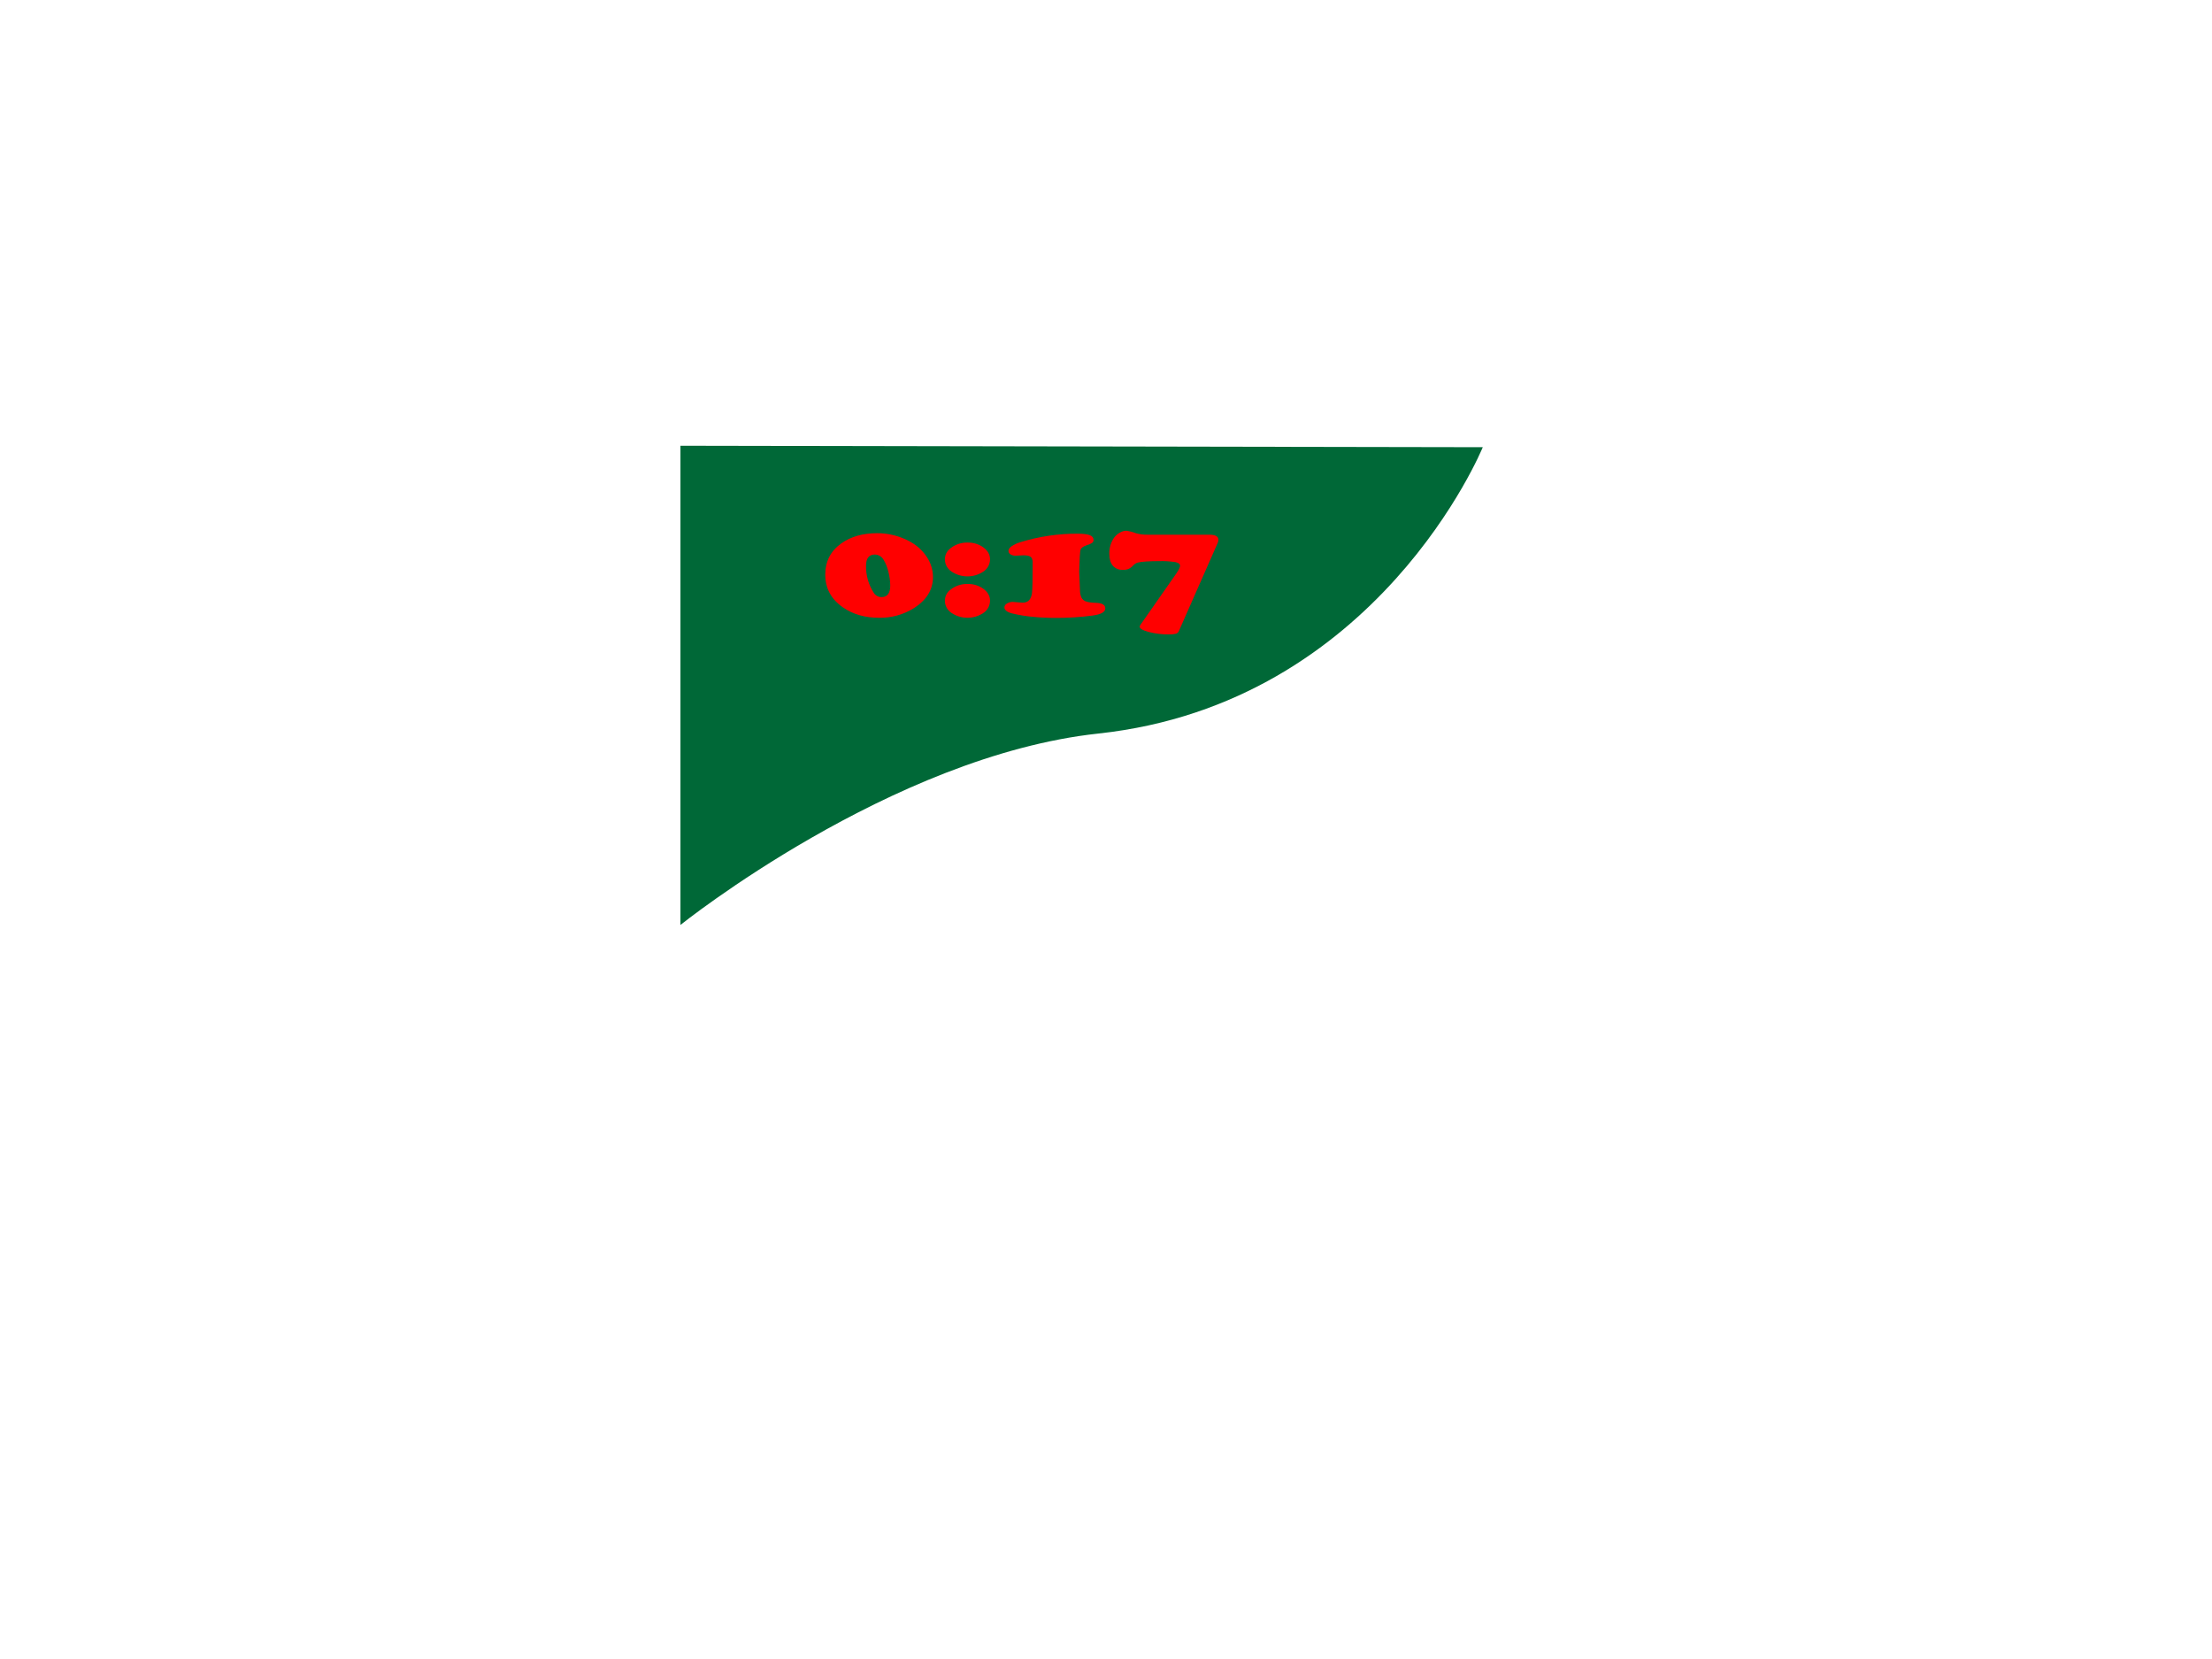
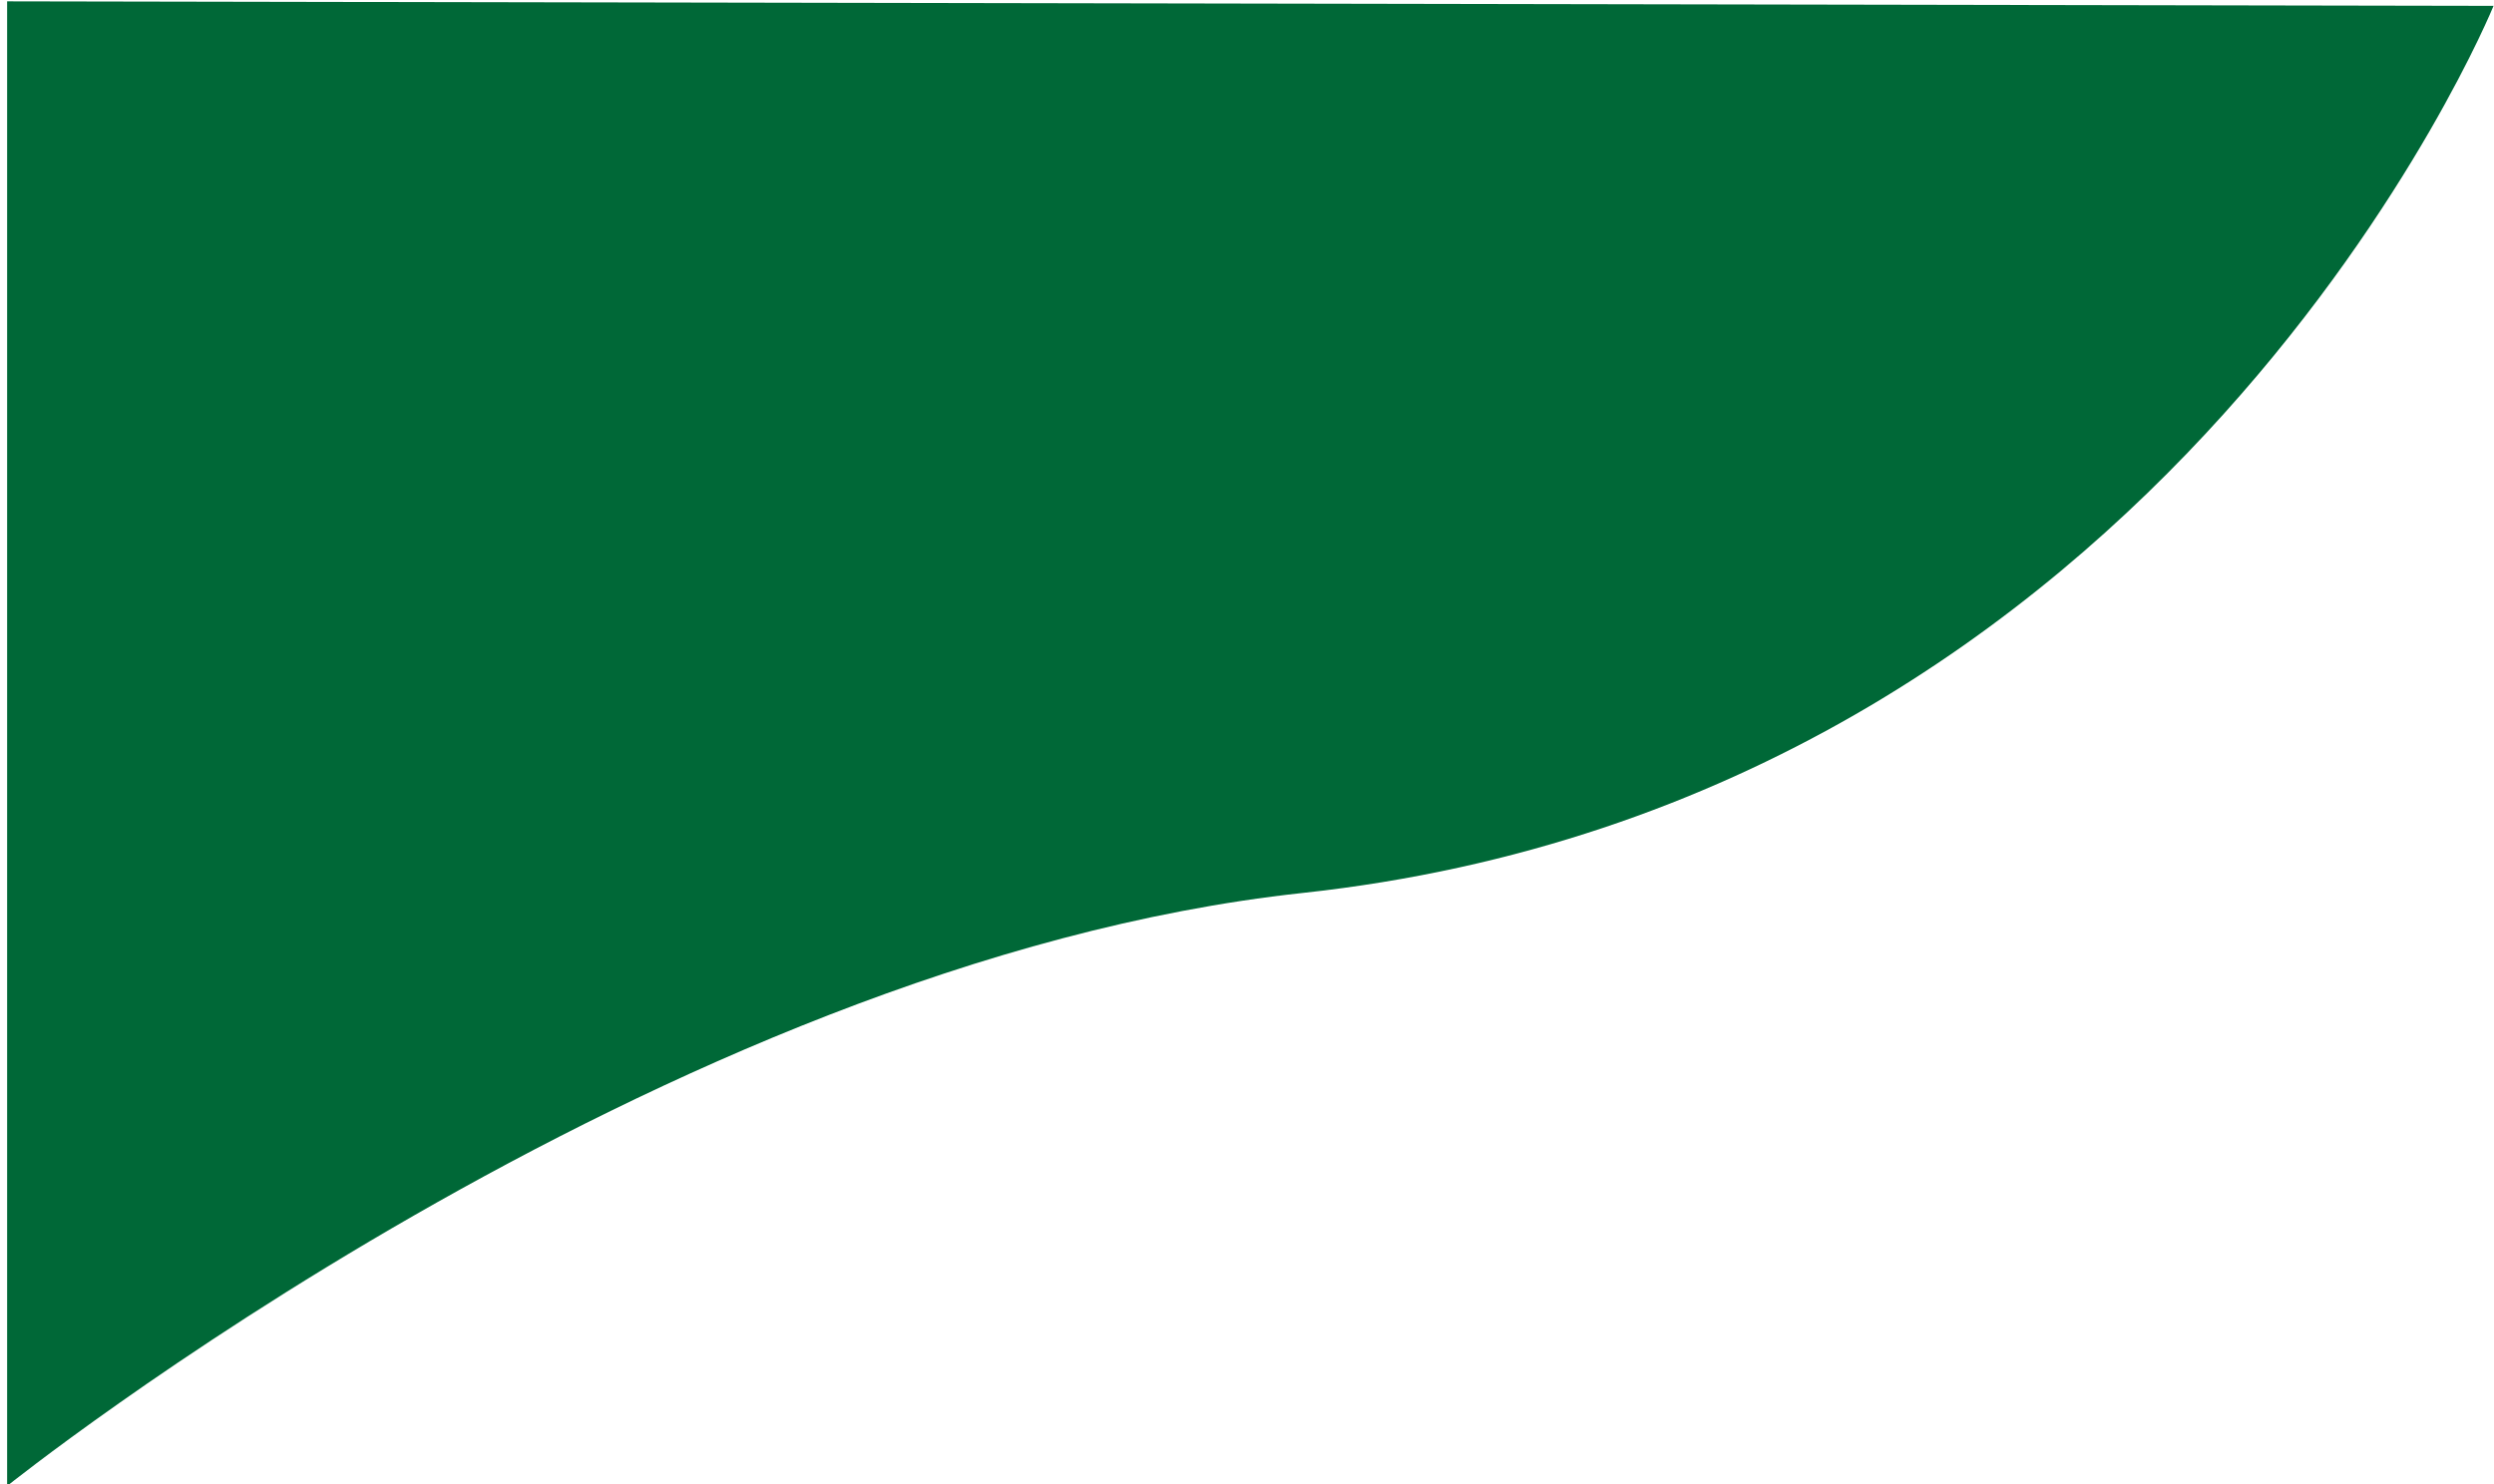
- <svg xmlns="http://www.w3.org/2000/svg" id="Layer_1" data-name="Layer 1" viewBox="0 0 1520 1140">
+ <svg xmlns="http://www.w3.org/2000/svg" id="Layer_1" data-name="Layer 1" viewBox="0 0 553 329">
  <defs>
-     <style>.cls-1{fill:#006837;}.cls-2{fill:red;}</style>
+     <style>.cls-1{fill:#006837;}</style>
  </defs>
-   <path class="cls-1" d="M754.78,504.06c-142.32,15.36-287.2,131.52-287.2,131.52V306.3l551.32,1S947.2,483.29,754.78,504.06Z" />
-   <path class="cls-2" d="M602.72,366.39a46.76,46.76,0,0,1,17.35,3.3q11.31,4.43,16.9,13.19a24.67,24.67,0,0,1,4.14,13.63q0,13.2-13.48,21.61a43.68,43.68,0,0,1-23.53,6.4q-14.6,0-24.85-7.14-12.16-8.42-12.16-22.49,0-13.72,11.11-21.56Q588,366.4,602.72,366.39Zm-1.51,14.67q-6.12,0-6.12,7.78a33.22,33.22,0,0,0,5.2,18.31,6.21,6.21,0,0,0,5.45,3.15q6,0,6-7.93a38.26,38.26,0,0,0-1.28-9.47,28.91,28.91,0,0,0-3.25-8.2A7.07,7.07,0,0,0,601.21,381.06Z" />
-   <path class="cls-2" d="M665,372.84a17.56,17.56,0,0,1,10.81,3.37q4.5,3.38,4.5,8.1a10.09,10.09,0,0,1-4.66,8.51,19.72,19.72,0,0,1-21.69,0,10.08,10.08,0,0,1-4.67-8.51,9.38,9.38,0,0,1,3.94-7.63A18.09,18.09,0,0,1,665,372.84Zm0,28.45a17.49,17.49,0,0,1,10.81,3.37q4.5,3.38,4.5,8.1a10.09,10.09,0,0,1-4.66,8.51,19.72,19.72,0,0,1-21.69,0,10.08,10.08,0,0,1-4.67-8.51,9.38,9.38,0,0,1,3.94-7.63A18.09,18.09,0,0,1,665,401.29Z" />
-   <path class="cls-2" d="M695.86,413.59c.62,0,2.06.12,4.34.35a21.39,21.39,0,0,0,2.5.19q5.58,0,6.44-6.59.47-3.74.46-21.26,0-2.65-1.44-3.69t-5.26-1c-.62,0-1.49.05-2.63.15-.88.07-1.65.1-2.3.1a6.45,6.45,0,0,1-3.62-.91A2.76,2.76,0,0,1,693,378.5q0-1.58,2.1-3.12a20.19,20.19,0,0,1,5.86-2.74,130.23,130.23,0,0,1,39.57-5.9c3.81,0,6.58.33,8.31,1s2.6,1.74,2.6,3.22a2.47,2.47,0,0,1-.85,2,11.23,11.23,0,0,1-3.42,1.55q-4.08,1.33-4.67,3.25t-.92,15q.53,13.2.59,14.13a14,14,0,0,0,.53,2.61,5.37,5.37,0,0,0,3,3.59q2.16,1,7.62,1.18,6.18.21,6.18,3.79,0,3.75-8.74,4.93a189.12,189.12,0,0,1-25,1.62q-8.41,0-15.91-.74a95,95,0,0,1-14.59-2.41q-5.07-1.38-5.07-4.13a3.07,3.07,0,0,1,1.65-2.56A7.5,7.5,0,0,1,695.86,413.59Z" />
-   <path class="cls-2" d="M836.67,373.28,810,433.82a3.19,3.19,0,0,1-2,1.68,18.78,18.78,0,0,1-4.86.44,53.13,53.13,0,0,1-13.77-1.67q-6.22-1.68-6.22-3.7a2.37,2.37,0,0,1,.53-1.23l24.52-35.09c1.79-2.59,2.69-4.4,2.69-5.41,0-1.25-1-2.1-3.09-2.56a62,62,0,0,0-11.43-.69q-10,0-14.27.93a6.57,6.57,0,0,0-3.22,1.87,11.63,11.63,0,0,1-3.32,2.54,9.5,9.5,0,0,1-3.84.66,8.67,8.67,0,0,1-7-2.83c-1.62-1.88-2.43-4.6-2.43-8.14a18.62,18.62,0,0,1,3.15-11,12.54,12.54,0,0,1,3.91-3.52,9.13,9.13,0,0,1,4.57-1.4,28.4,28.4,0,0,1,6.64,1.72,28.23,28.23,0,0,0,8.15,1H831q6.24,0,6.24,3.54A5.6,5.6,0,0,1,836.67,373.28Z" />
+   <path class="cls-1" d="M288.78,198.06C146.46,213.42,1.58,329.58,1.58,329.58V.3l551.32,1S481.2,177.29,288.78,198.06Z" />
</svg>
